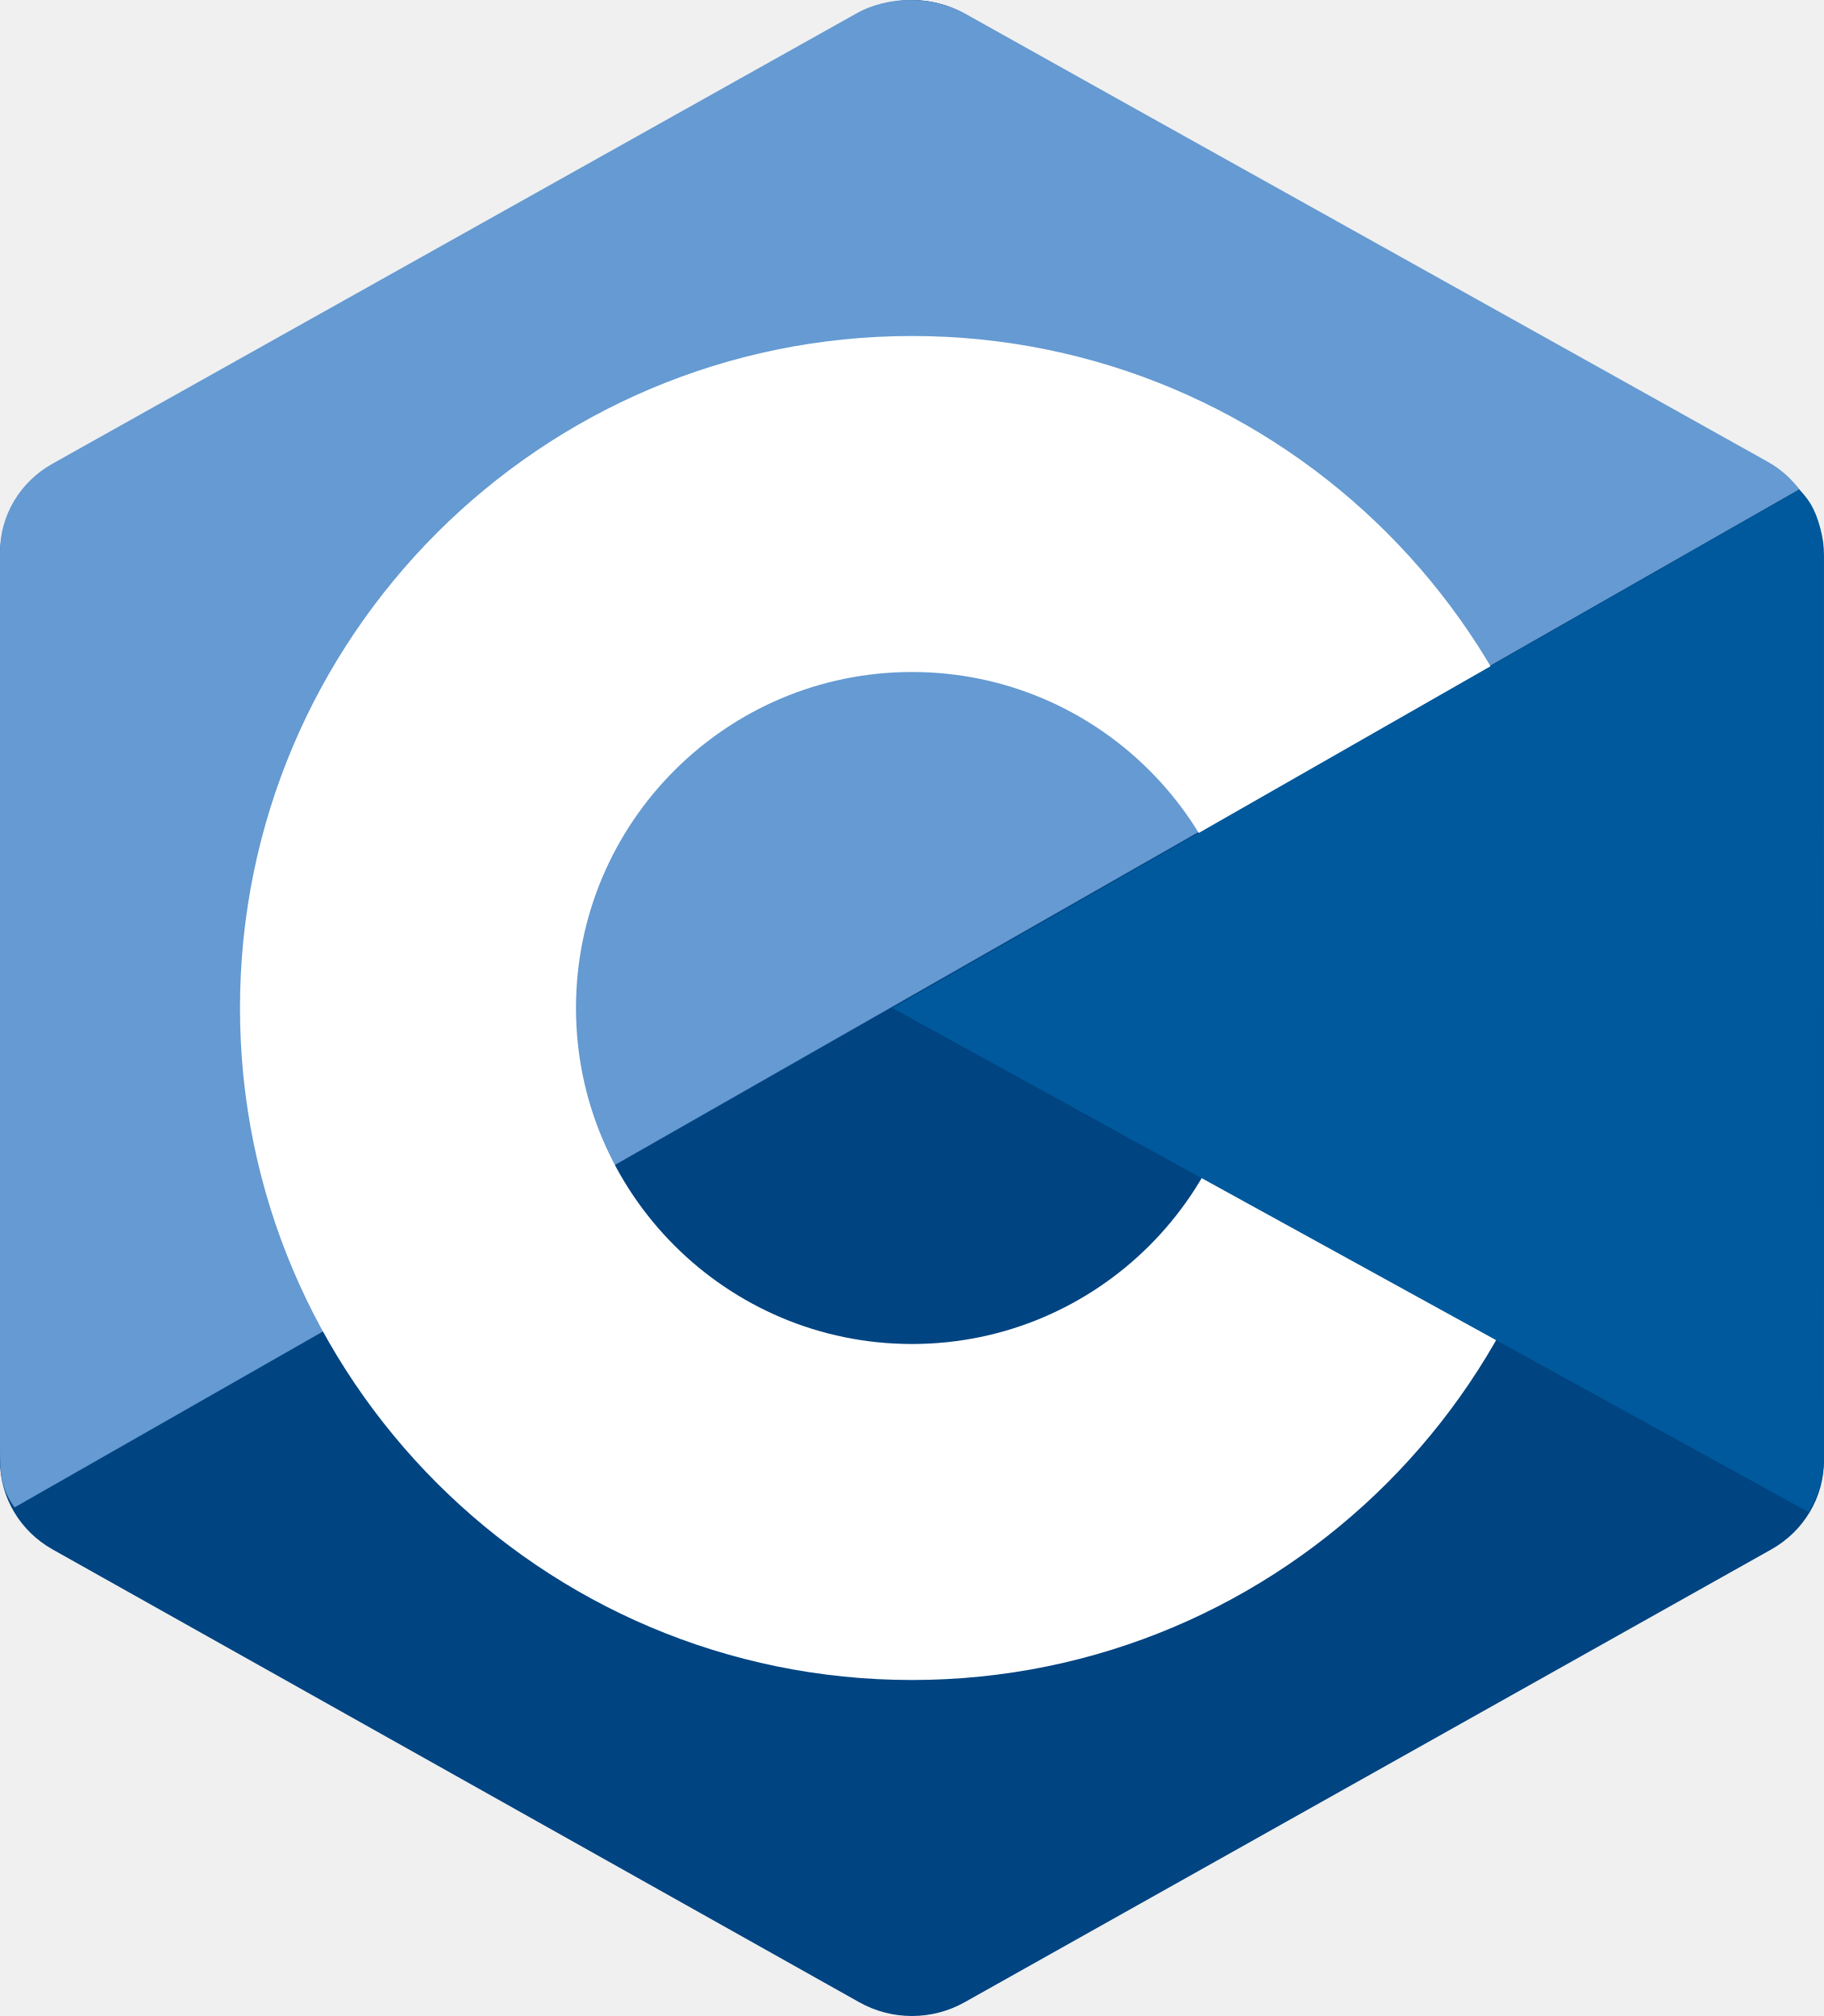
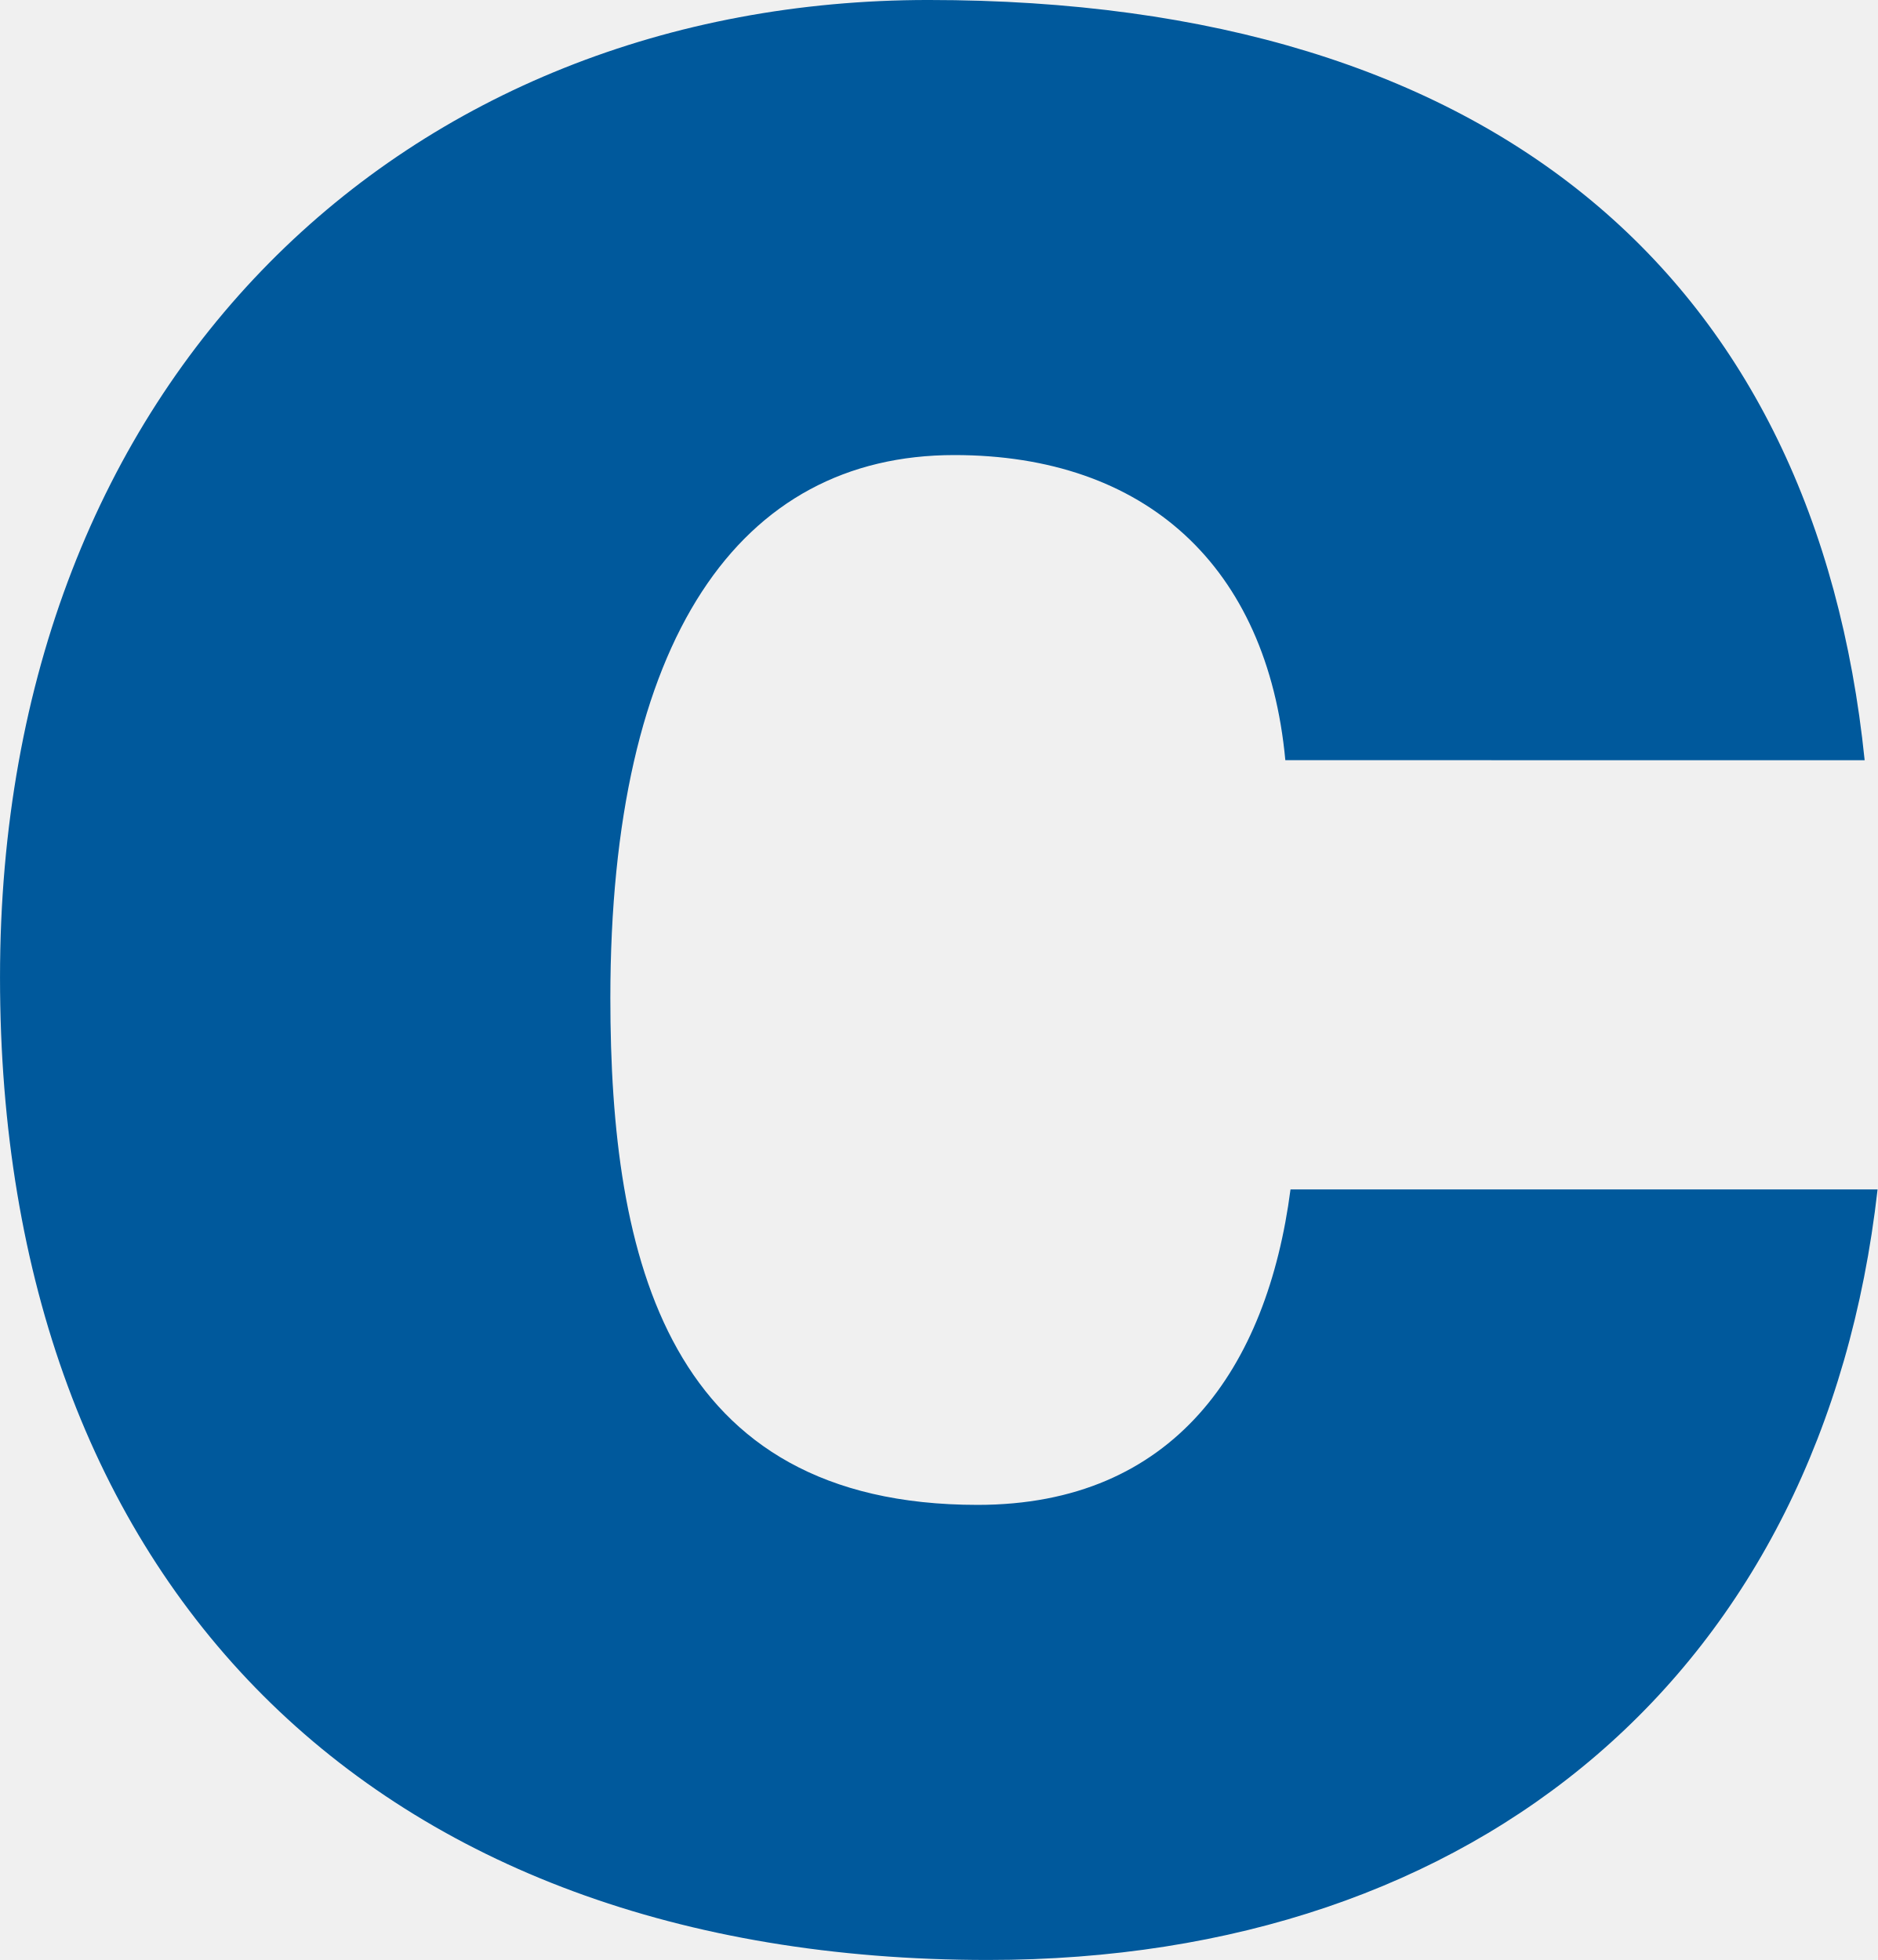
- <svg xmlns="http://www.w3.org/2000/svg" viewBox="0 0 38 42" width="380.001" height="420" version="1.1" id="svg10">
-   <defs id="defs14" />
-   <path fill="#283593" fill-rule="evenodd" d="m 17.903,0.286 c 0.679,-0.381 1.515,-0.381 2.193,0 C 23.451,2.169 33.547,7.837 36.903,9.72 37.582,10.1 38,10.804 38,11.566 c 0,3.766 0,15.101 0,18.867 0,0.762 -0.418,1.466 -1.097,1.847 -3.355,1.883 -13.451,7.551 -16.807,9.434 -0.679,0.381 -1.515,0.381 -2.193,0 -3.355,-1.883 -13.451,-7.551 -16.807,-9.434 -0.678,-0.381 -1.096,-1.084 -1.096,-1.846 0,-3.766 0,-15.101 0,-18.867 0,-0.762 0.418,-1.466 1.097,-1.847 3.354,-1.883 13.452,-7.551 16.806,-9.434 z" clip-rule="evenodd" id="path2" style="fill:#004482;fill-opacity:1" />
-   <path fill="#5c6bc0" fill-rule="evenodd" d="m 0.304,31.404 c -0.266,-0.356 -0.304,-0.694 -0.304,-1.149 0,-3.744 0,-15.014 0,-18.759 0,-0.758 0.417,-1.458 1.094,-1.836 3.343,-1.872 13.405,-7.507 16.748,-9.38 0.677,-0.379 1.594,-0.371 2.271,0.008 3.343,1.872 13.371,7.459 16.714,9.331 0.27,0.152 0.476,0.335 0.66,0.576 z" clip-rule="evenodd" id="path4" style="fill:#659ad2;fill-opacity:1" />
-   <path fill="#ffffff" fill-rule="evenodd" d="m 19,7 c 7.727,0 14,6.273 14,14 0,7.727 -6.273,14 -14,14 -7.727,0 -14,-6.273 -14,-14 0,-7.727 6.273,-14 14,-14 z m 0,7 c 3.863,0 7,3.136 7,7 0,3.863 -3.137,7 -7,7 -3.863,0 -7,-3.137 -7,-7 0,-3.864 3.136,-7 7,-7 z" clip-rule="evenodd" id="path6" />
-   <path fill="#3949ab" fill-rule="evenodd" d="m 37.485,10.205 c 0.516,0.483 0.506,1.211 0.506,1.784 0,3.795 -0.032,14.589 0.009,18.384 0.004,0.396 -0.127,0.813 -0.323,1.127 l -19.084,-10.5 z" clip-rule="evenodd" id="path8" style="fill:#00599c;fill-opacity:1" />
+ <svg xmlns="http://www.w3.org/2000/svg" width="89.641mm" height="93.592mm" viewBox="0 0 89.641 93.592" version="1.1" id="svg814">
+   <defs id="defs811" />
+   <g id="layer1" transform="translate(-115.3112,-96.08741)">
+     <g aria-label="C" id="text1719" style="font-weight:bold;font-size:123.472px;font-family:'Neue Haas Grotesk Text Pro';-inkscape-font-specification:'Neue Haas Grotesk Text Pro Bold';fill:#00599C;stroke-width:0.265;fill-opacity:1">
+       <path d="m 204.335,132.388 c -2.346,-22.842 -17.533,-36.301 -44.697,-36.301 -24.818,0 -44.326,17.903 -44.326,46.672 0,28.892 17.78,46.919 47.166,46.919 23.46,0 39.881,-13.829 42.474,-36.795 h -28.028 c -1.111,8.52 -5.556,15.064 -14.94,15.064 -14.817,0 -17.533,-11.73 -17.533,-24.201 0,-17.163 6.174,-25.929 16.422,-25.929 9.137,0 14.94,5.309 15.804,14.57 z" style="font-weight:900;font-family:'Helvetica LT Std';-inkscape-font-specification:'Helvetica LT Std Heavy';fill:#00599C;fill-opacity:1" id="path1771" />
+     </g>
+   </g>
</svg>
